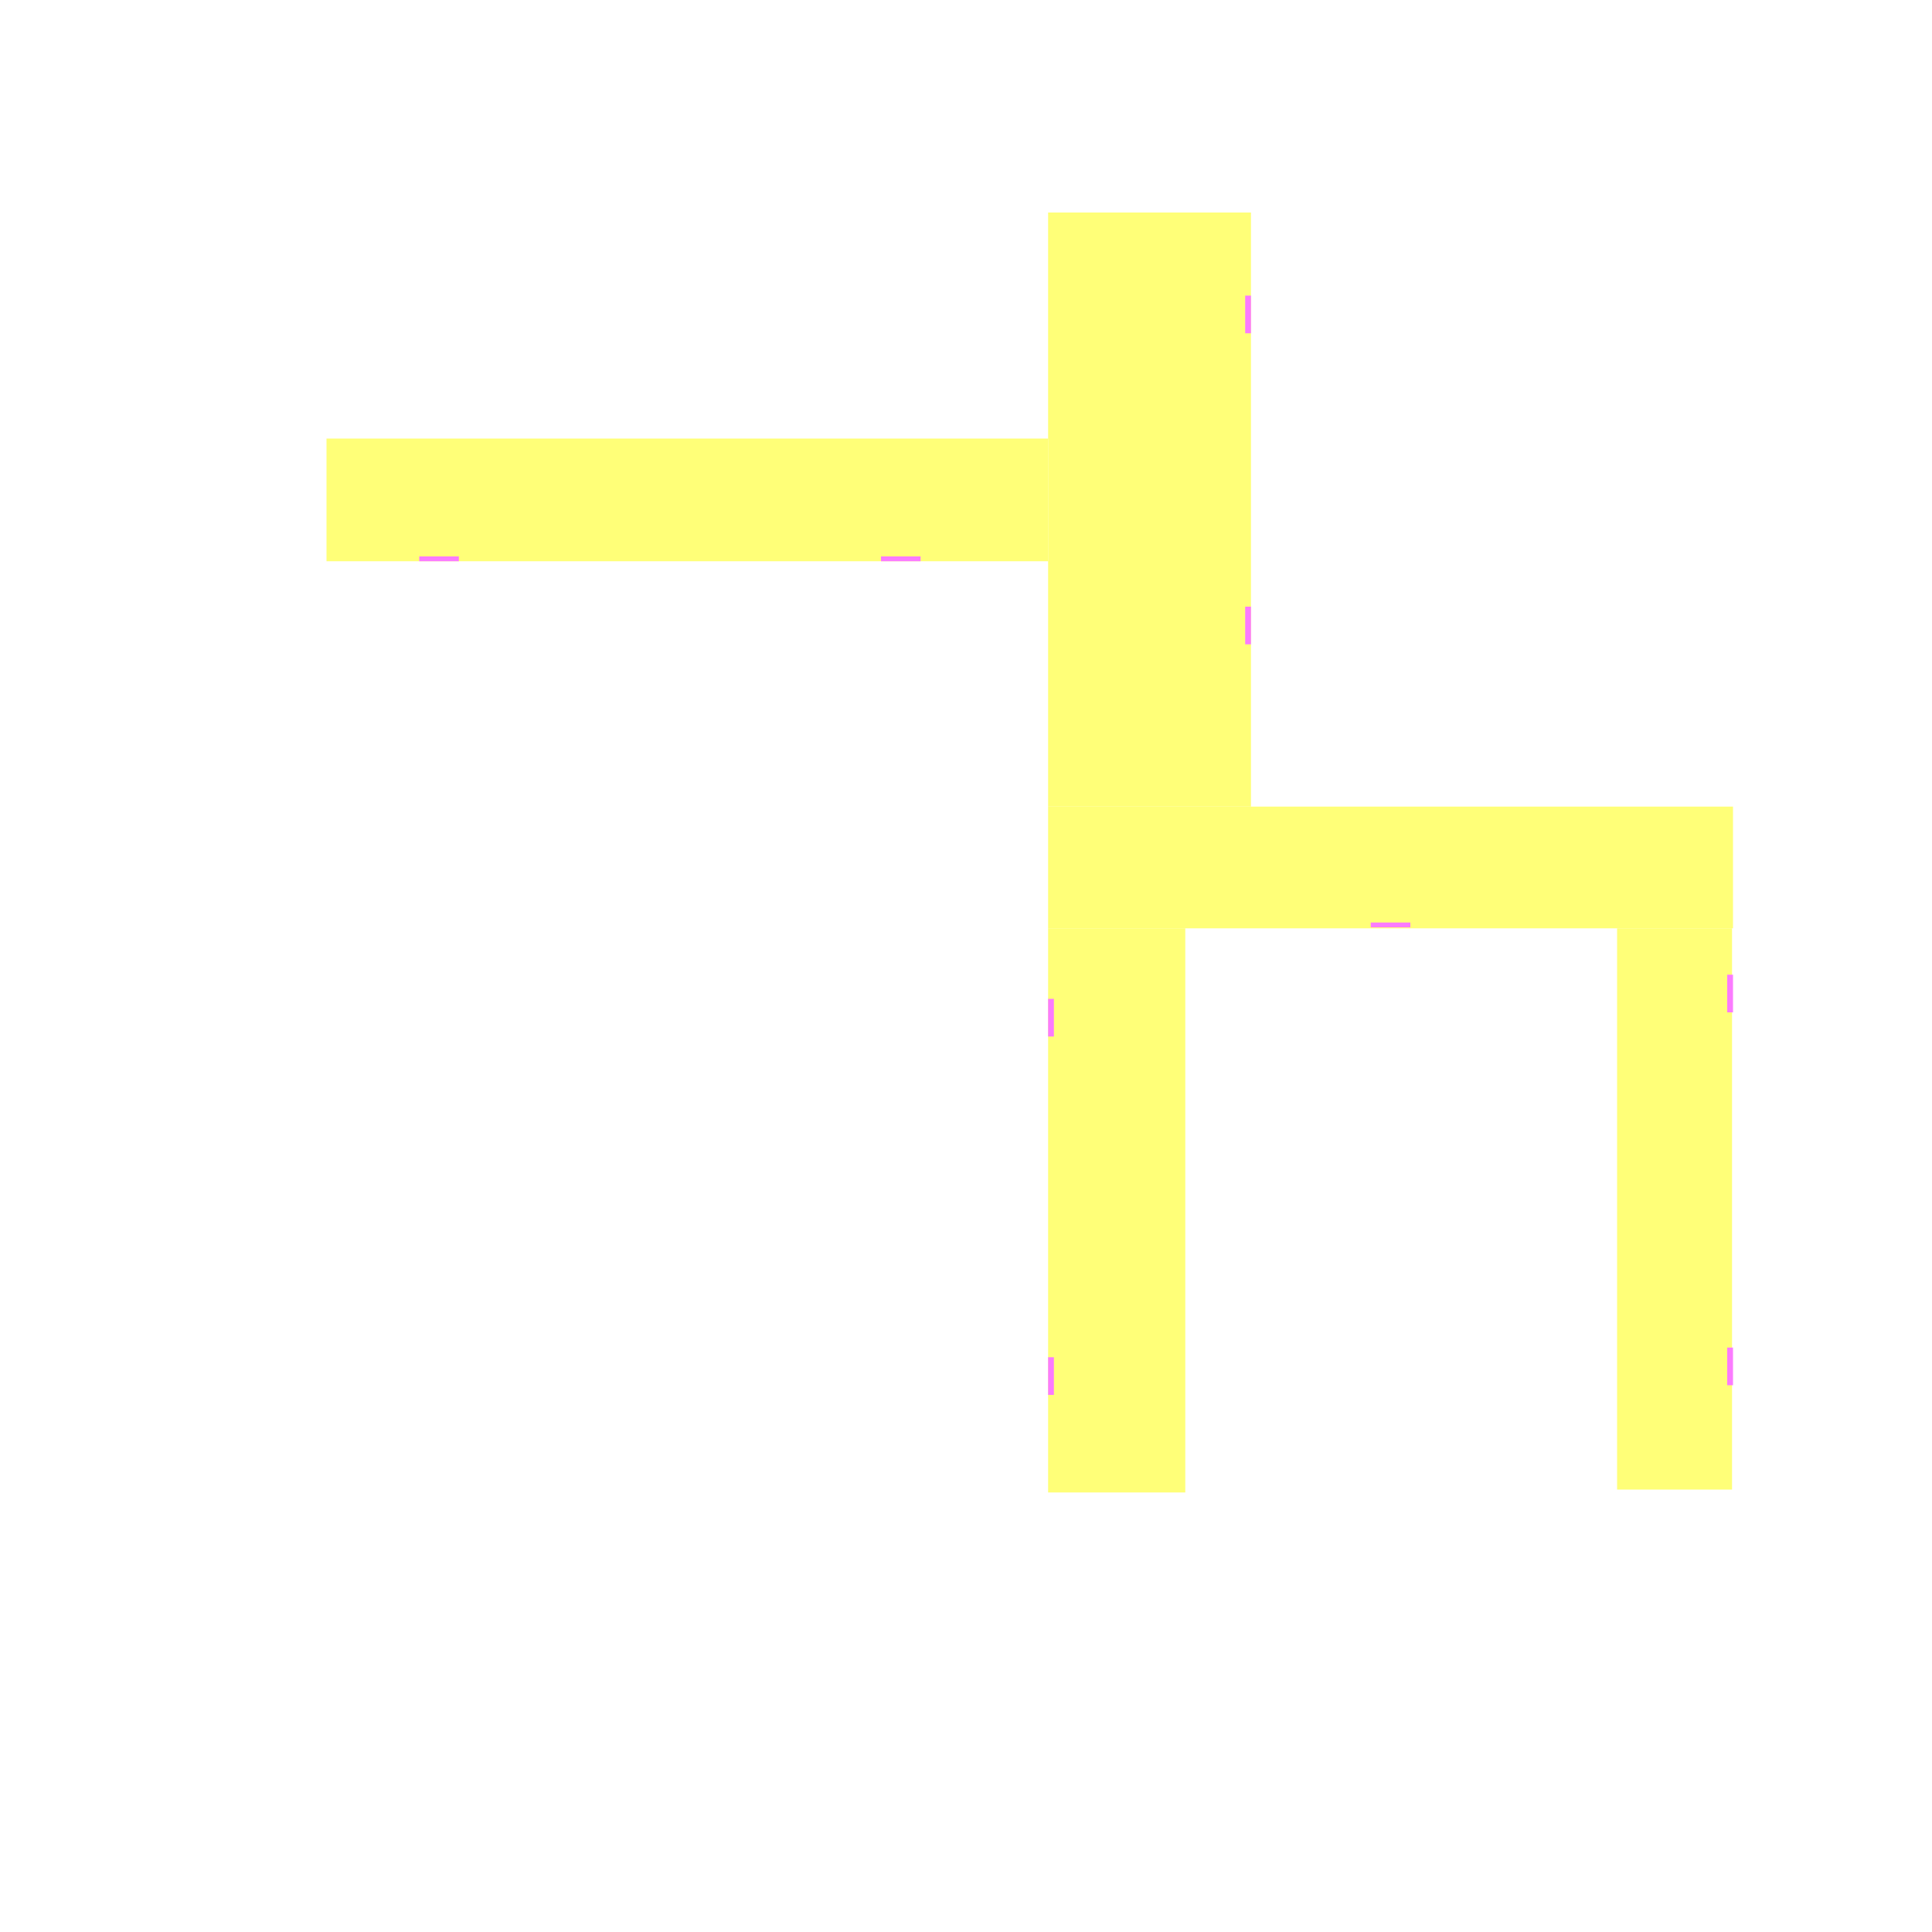
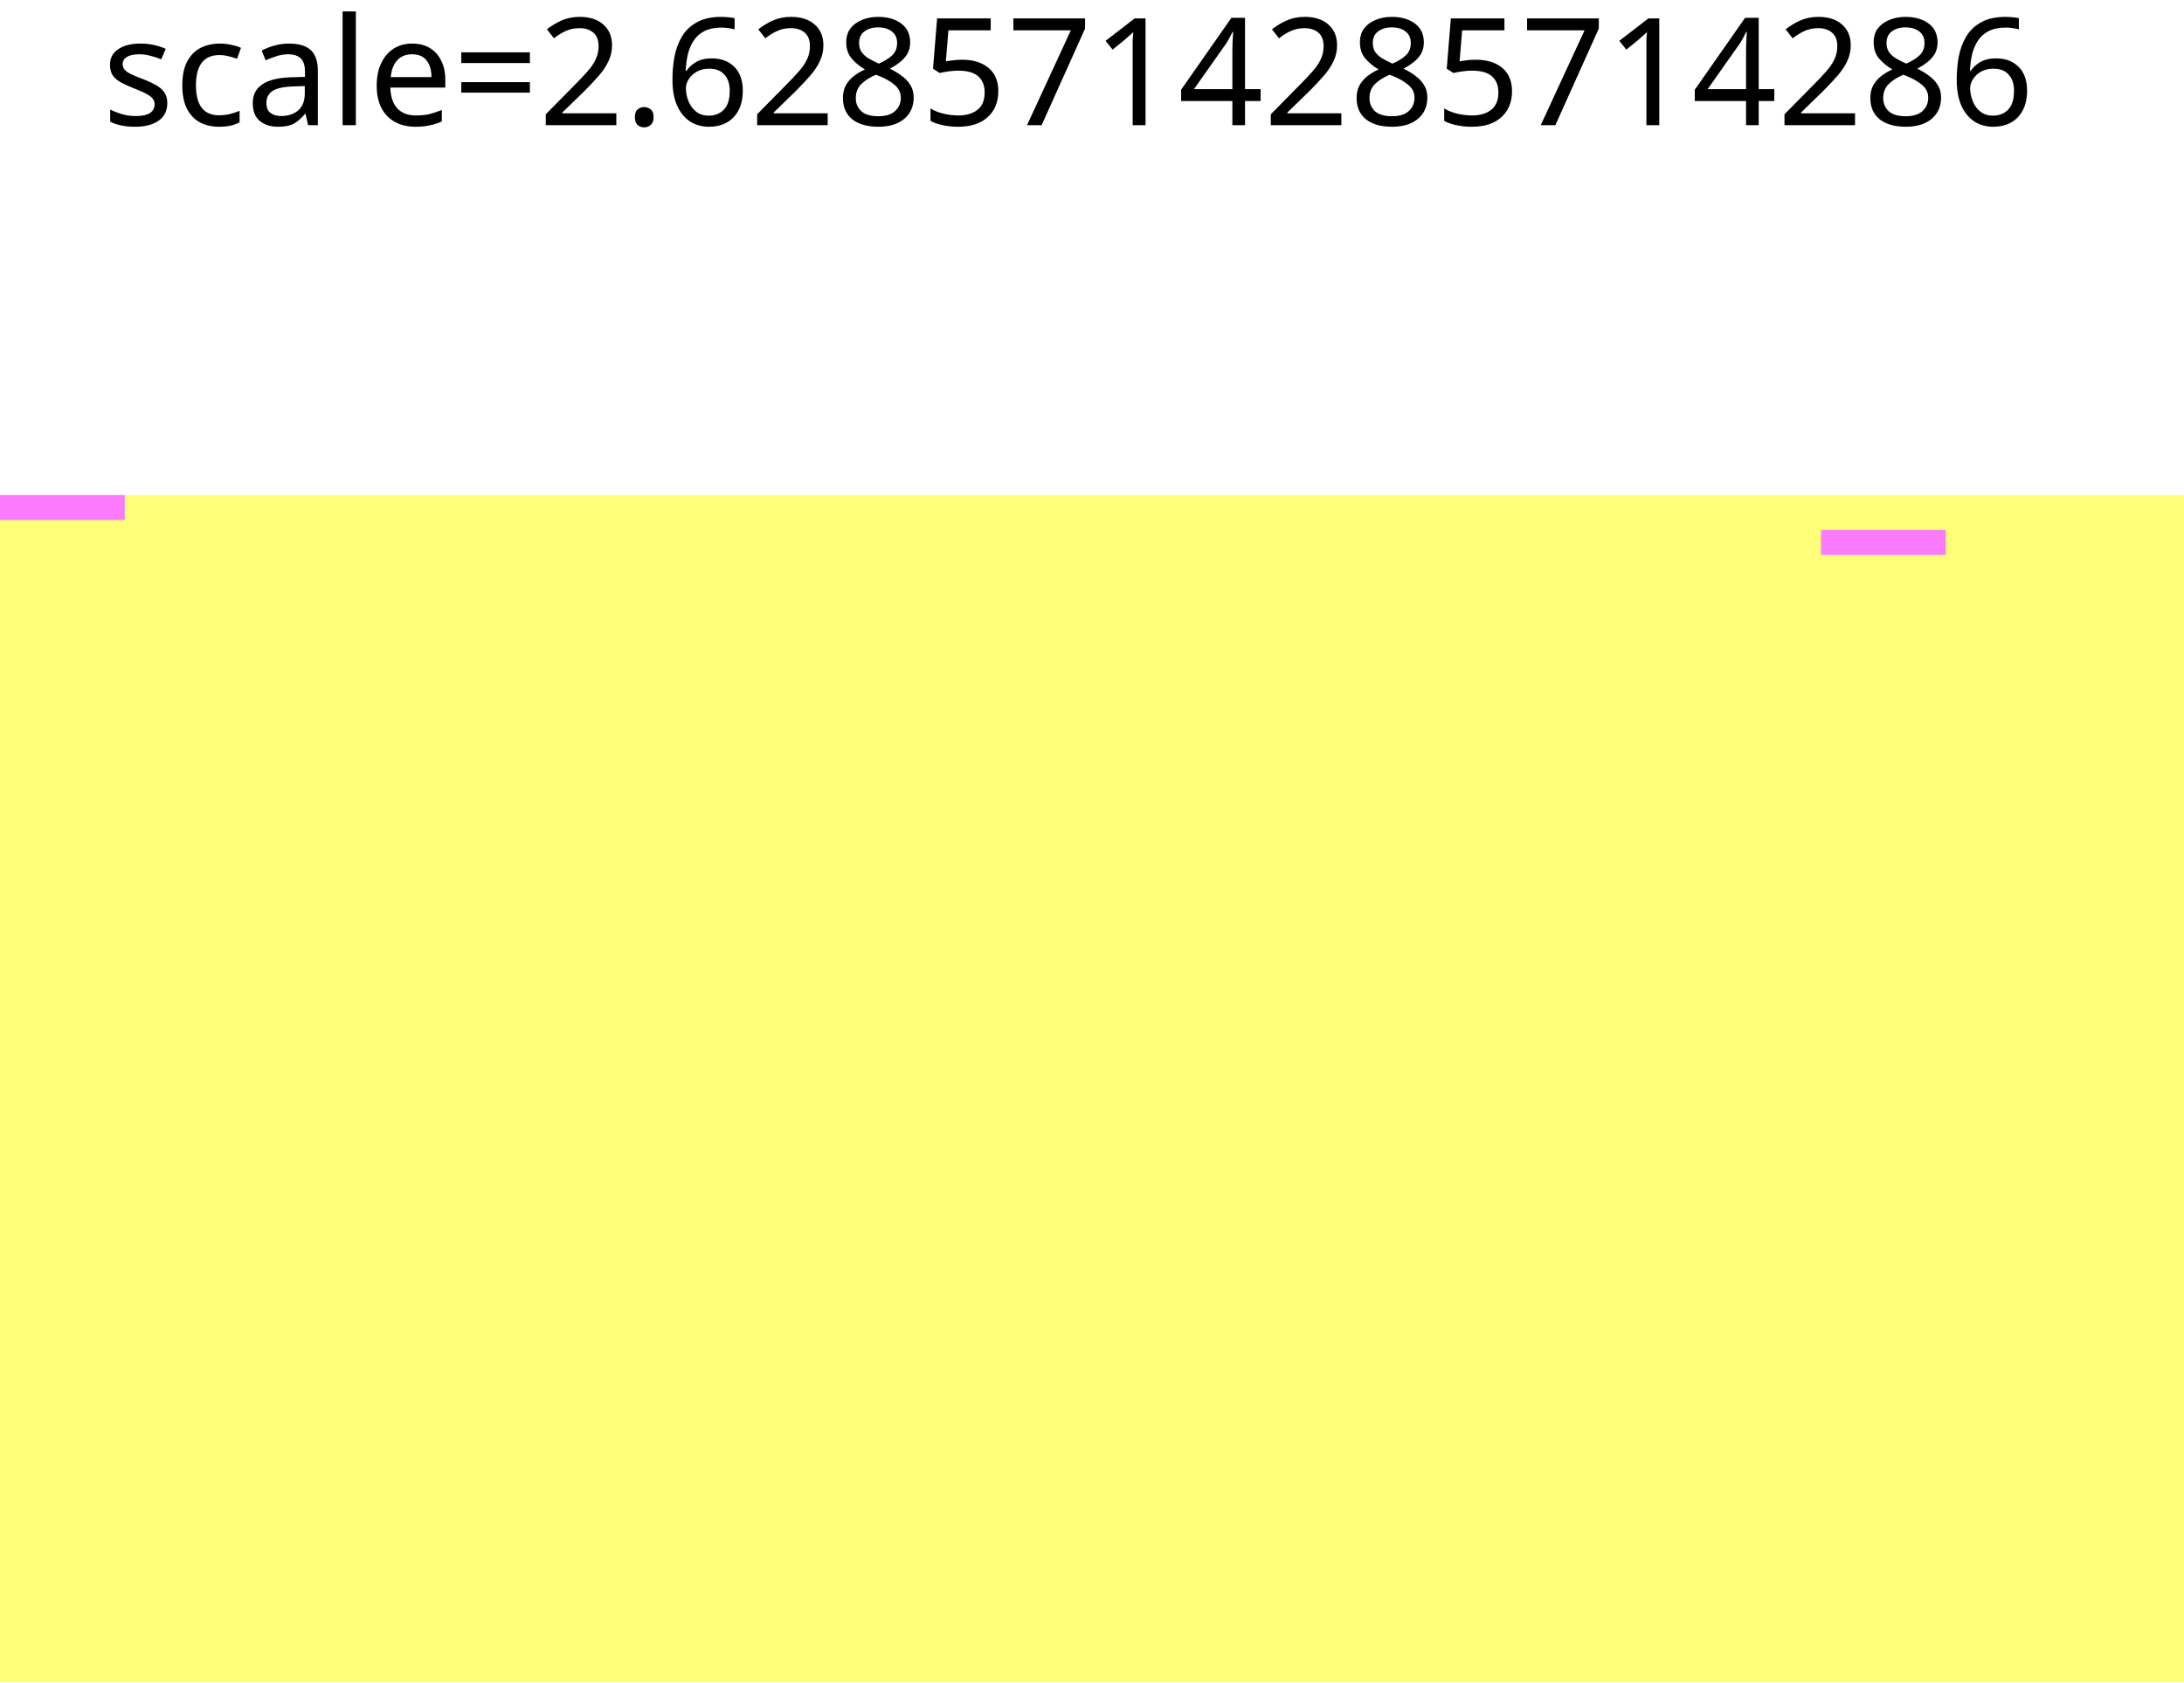
- <svg xmlns="http://www.w3.org/2000/svg" version="1.1" id="Слой_1" x="0px" y="0px" viewBox="0 0 200 200" style="enable-background:new 0 0 200 200;" xml:space="preserve">
+ <svg xmlns="http://www.w3.org/2000/svg" version="1.1" id="Слой_1" x="0px" y="0px" viewBox="0 0 175.1 134.9" style="enable-background:new 0 0 175.1 134.9;" xml:space="preserve">
  <style type="text/css">
	.st0{fill:#FFFF78;}
	.st1{fill:#FB7BFF;}
+ 	.st2{font-family:'ArialMT';}
+ 	.st3{font-size:12px;}
</style>
-   <rect id="a_x5F_hor" x="33.8" y="45.4" class="st0" width="74.7" height="12.7" />
-   <rect id="b_x5F_vert" x="108.5" y="22" class="st0" width="21" height="61.5" />
-   <rect id="c_x5F_hor" x="108.5" y="83.5" class="st0" width="70.9" height="12.6" />
-   <rect id="e_x5F_vert" x="167.4" y="96.1" class="st0" width="11.9" height="58.1" />
-   <rect id="d_x5F_vert" x="108.5" y="96.1" class="st0" width="14.2" height="58.4" />
-   <rect id="x1" x="43.4" y="57.6" class="st1" width="4.1" height="0.5" />
-   <rect id="x2" x="91.2" y="57.6" class="st1" width="4.1" height="0.5" />
-   <rect id="x5" x="141.9" y="95.5" class="st1" width="4.1" height="0.5" />
-   <rect id="x6" x="128.9" y="30.6" class="st1" width="0.6" height="3.9" />
-   <rect id="x7" x="128.9" y="62.8" class="st1" width="0.6" height="3.9" />
-   <rect id="x8" x="108.5" y="103.4" class="st1" width="0.6" height="3.9" />
-   <rect id="x9" x="108.5" y="140.5" class="st1" width="0.6" height="3.9" />
-   <rect id="x10" x="178.8" y="100.9" class="st1" width="0.6" height="3.9" />
-   <rect id="x11" x="178.8" y="139.5" class="st1" width="0.6" height="3.9" />
+   <rect id="hall_hor" y="39.7" class="st0" width="175.1" height="95.2" />
+   <rect id="white" x="146" y="42.5" class="st1" width="10" height="2" />
+   <text id="scale_text" transform="matrix(1 0 0 1 8.21 10.04)" class="st2 st3">scale=2.6285714285714286</text>
+   <rect id="black" y="39.7" class="st1" width="10" height="2" />
</svg>
